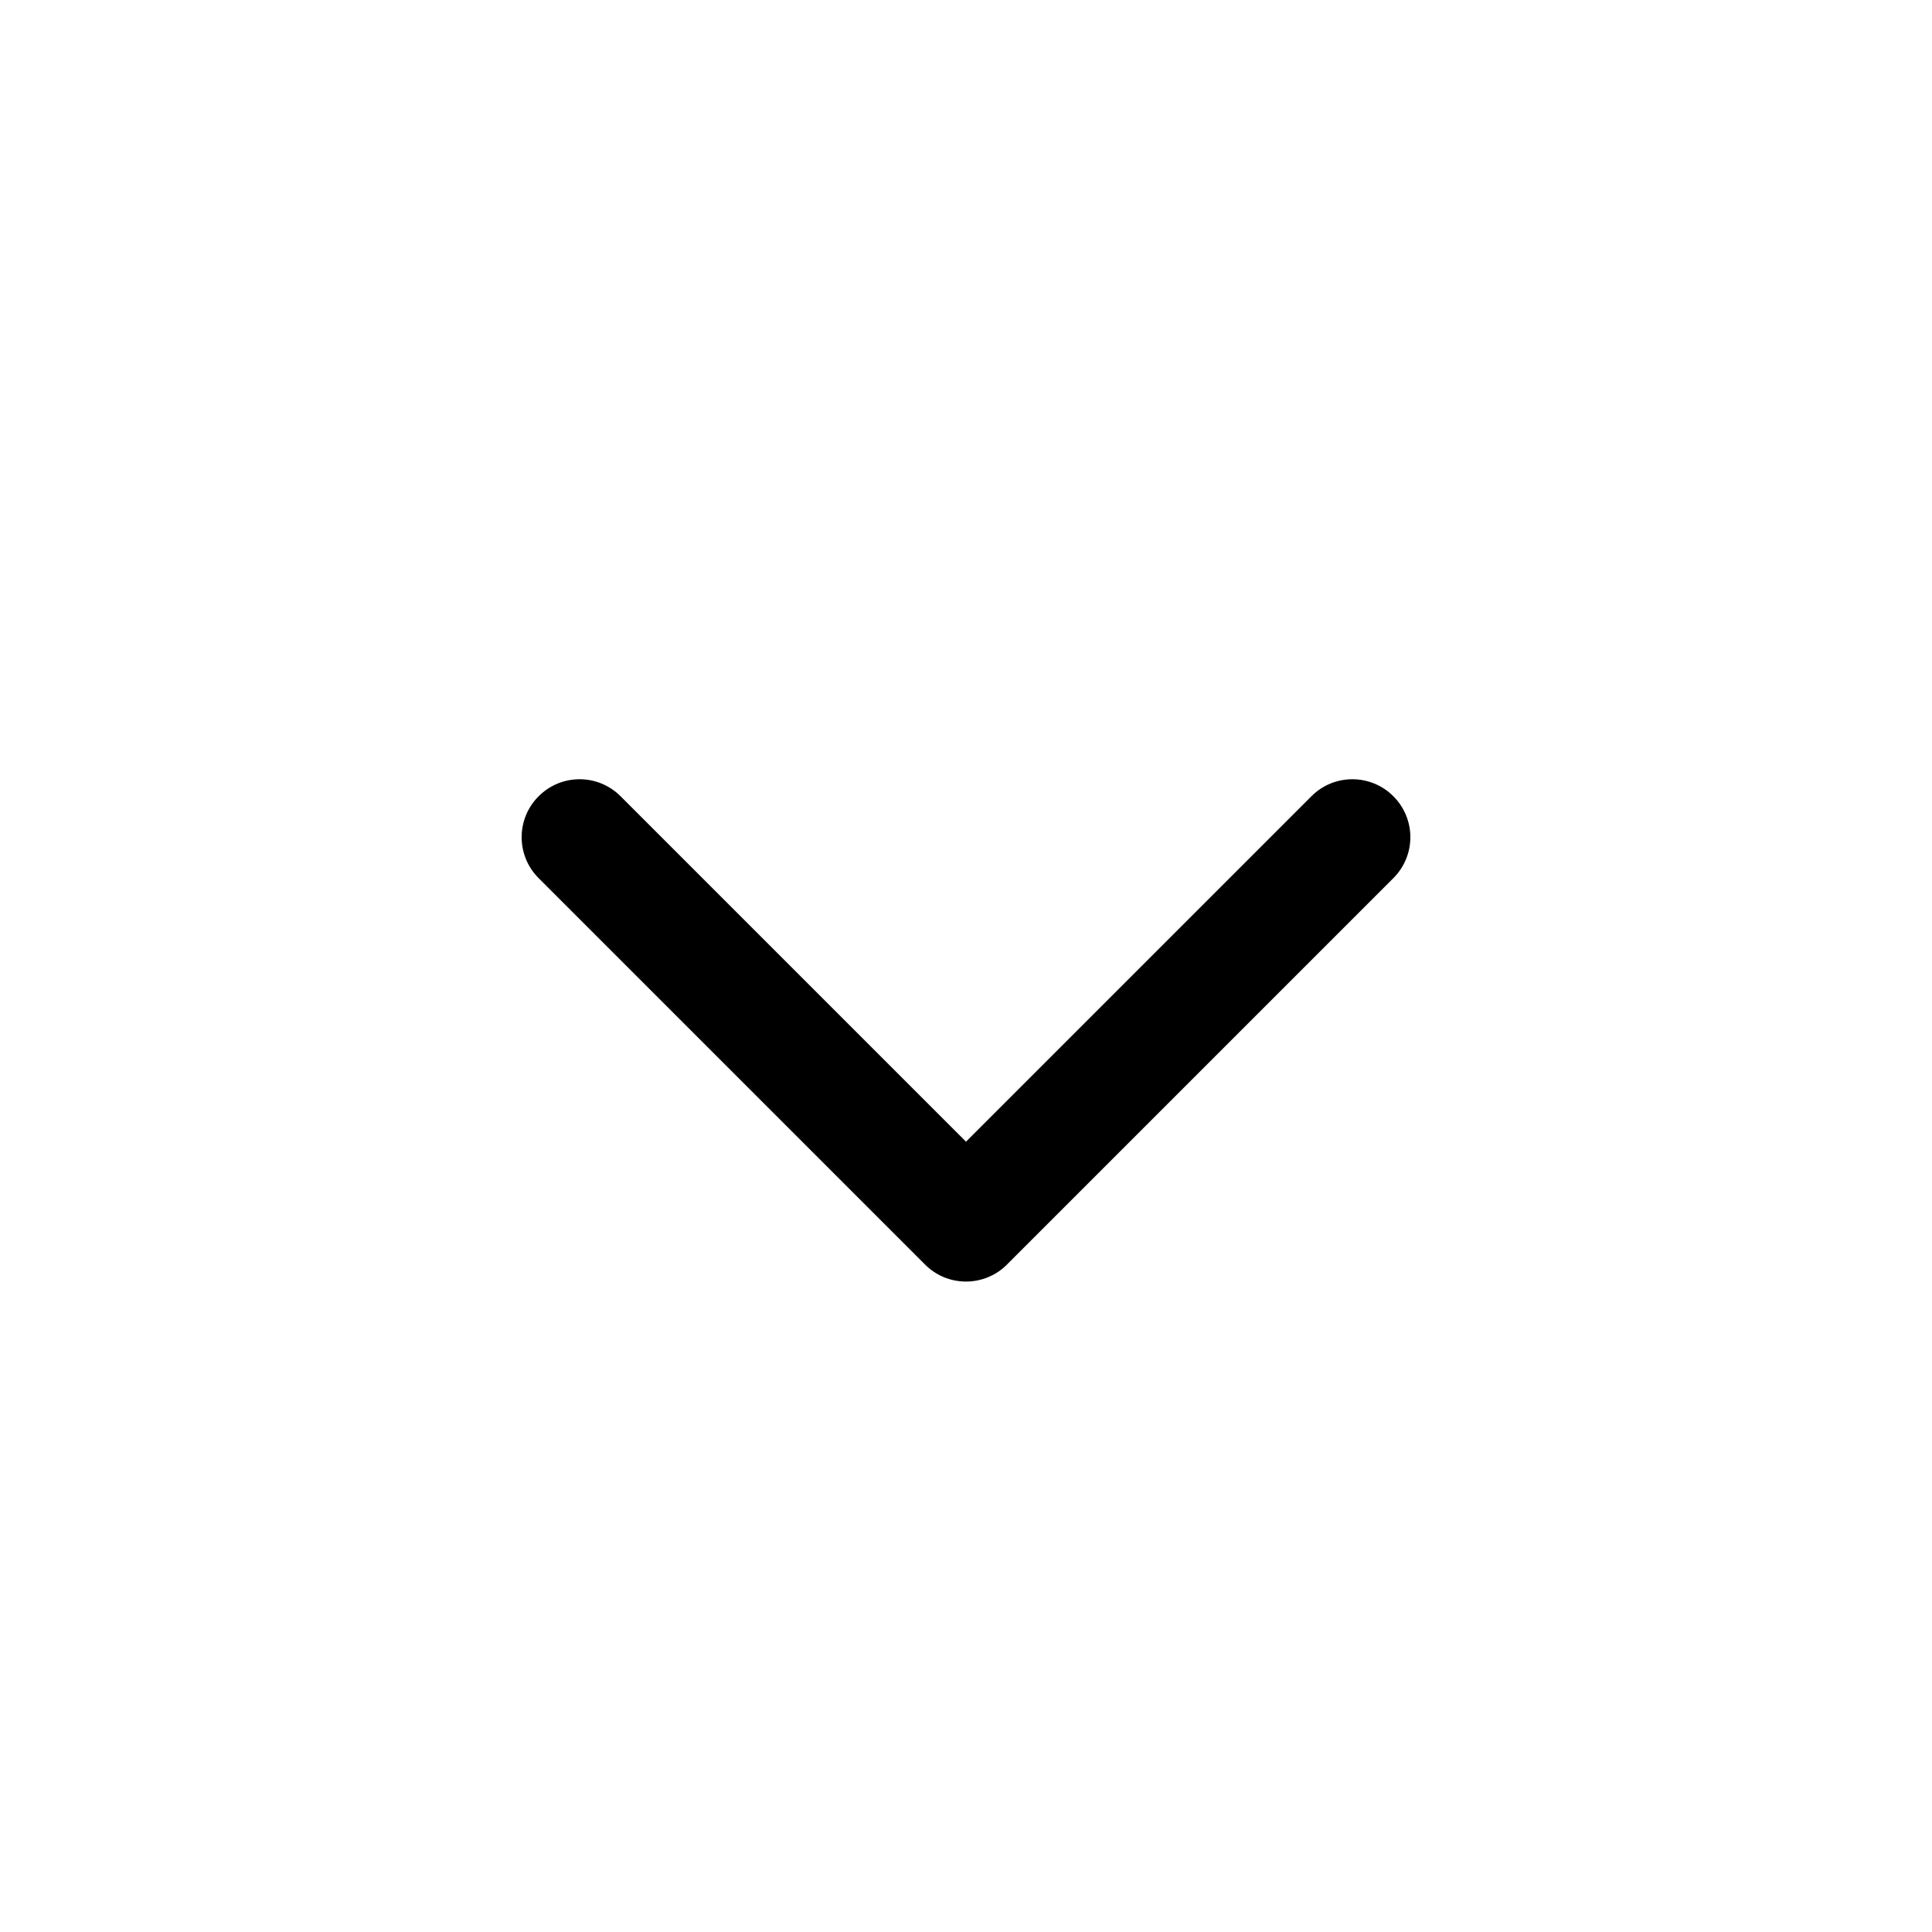
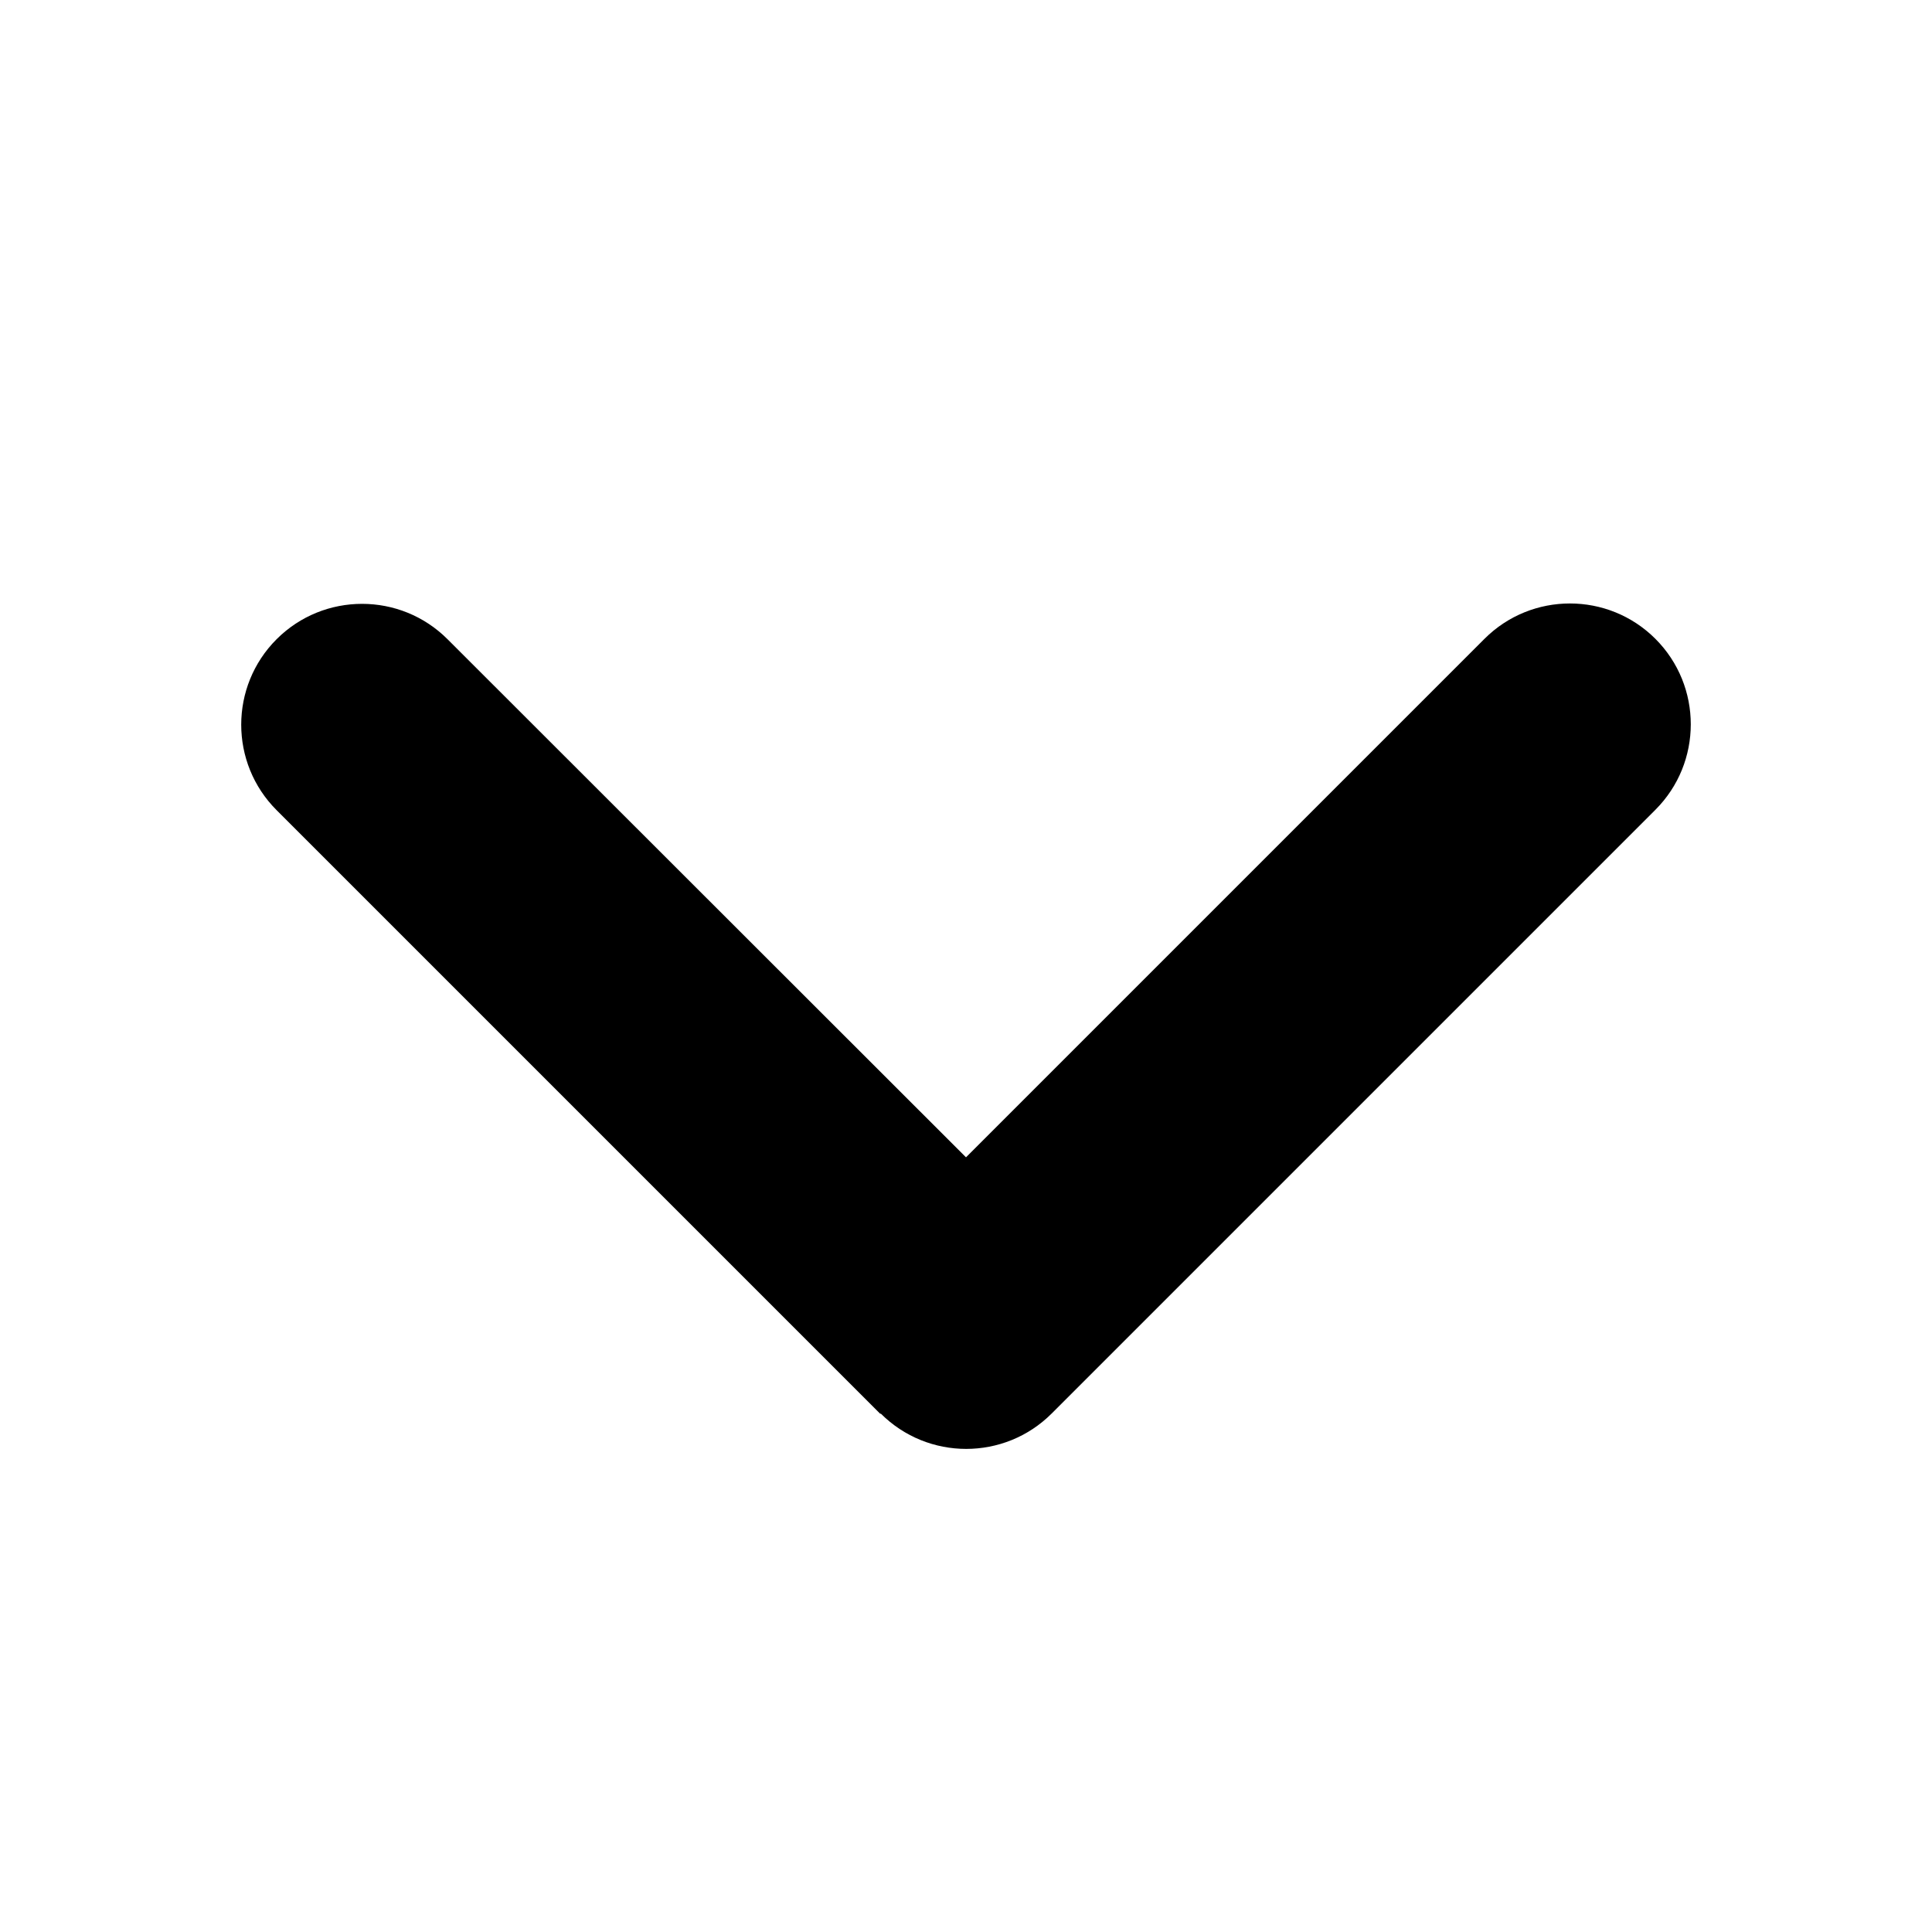
- <svg xmlns="http://www.w3.org/2000/svg" stroke="currentColor" fill="none" stroke-width="0" viewBox="0 0 15 15" height="1em" width="1em">
-   <path fill-rule="evenodd" clip-rule="evenodd" d="M4.182 6.182C4.358 6.006 4.642 6.006 4.818 6.182L7.5 8.864L10.182 6.182C10.357 6.006 10.642 6.006 10.818 6.182C10.994 6.358 10.994 6.642 10.818 6.818L7.818 9.818C7.734 9.903 7.619 9.95 7.5 9.95C7.381 9.95 7.266 9.903 7.182 9.818L4.182 6.818C4.006 6.642 4.006 6.358 4.182 6.182Z" fill="currentColor" />
+ <svg xmlns="http://www.w3.org/2000/svg" aria-hidden="true" stroke="currentColor" fill="currentColor" stroke-width="0" viewBox="0 0 448 512" height="1em" width="1em">
+   <path d="M201.4 374.6c12.5 12.5 32.8 12.5 45.3 0l160-160c12.5-12.5 12.5-32.8 0-45.3s-32.8-12.5-45.3 0L224 306.7 86.6 169.4c-12.5-12.5-32.8-12.5-45.3 0s-12.5 32.8 0 45.3l160 160z" />
</svg>
